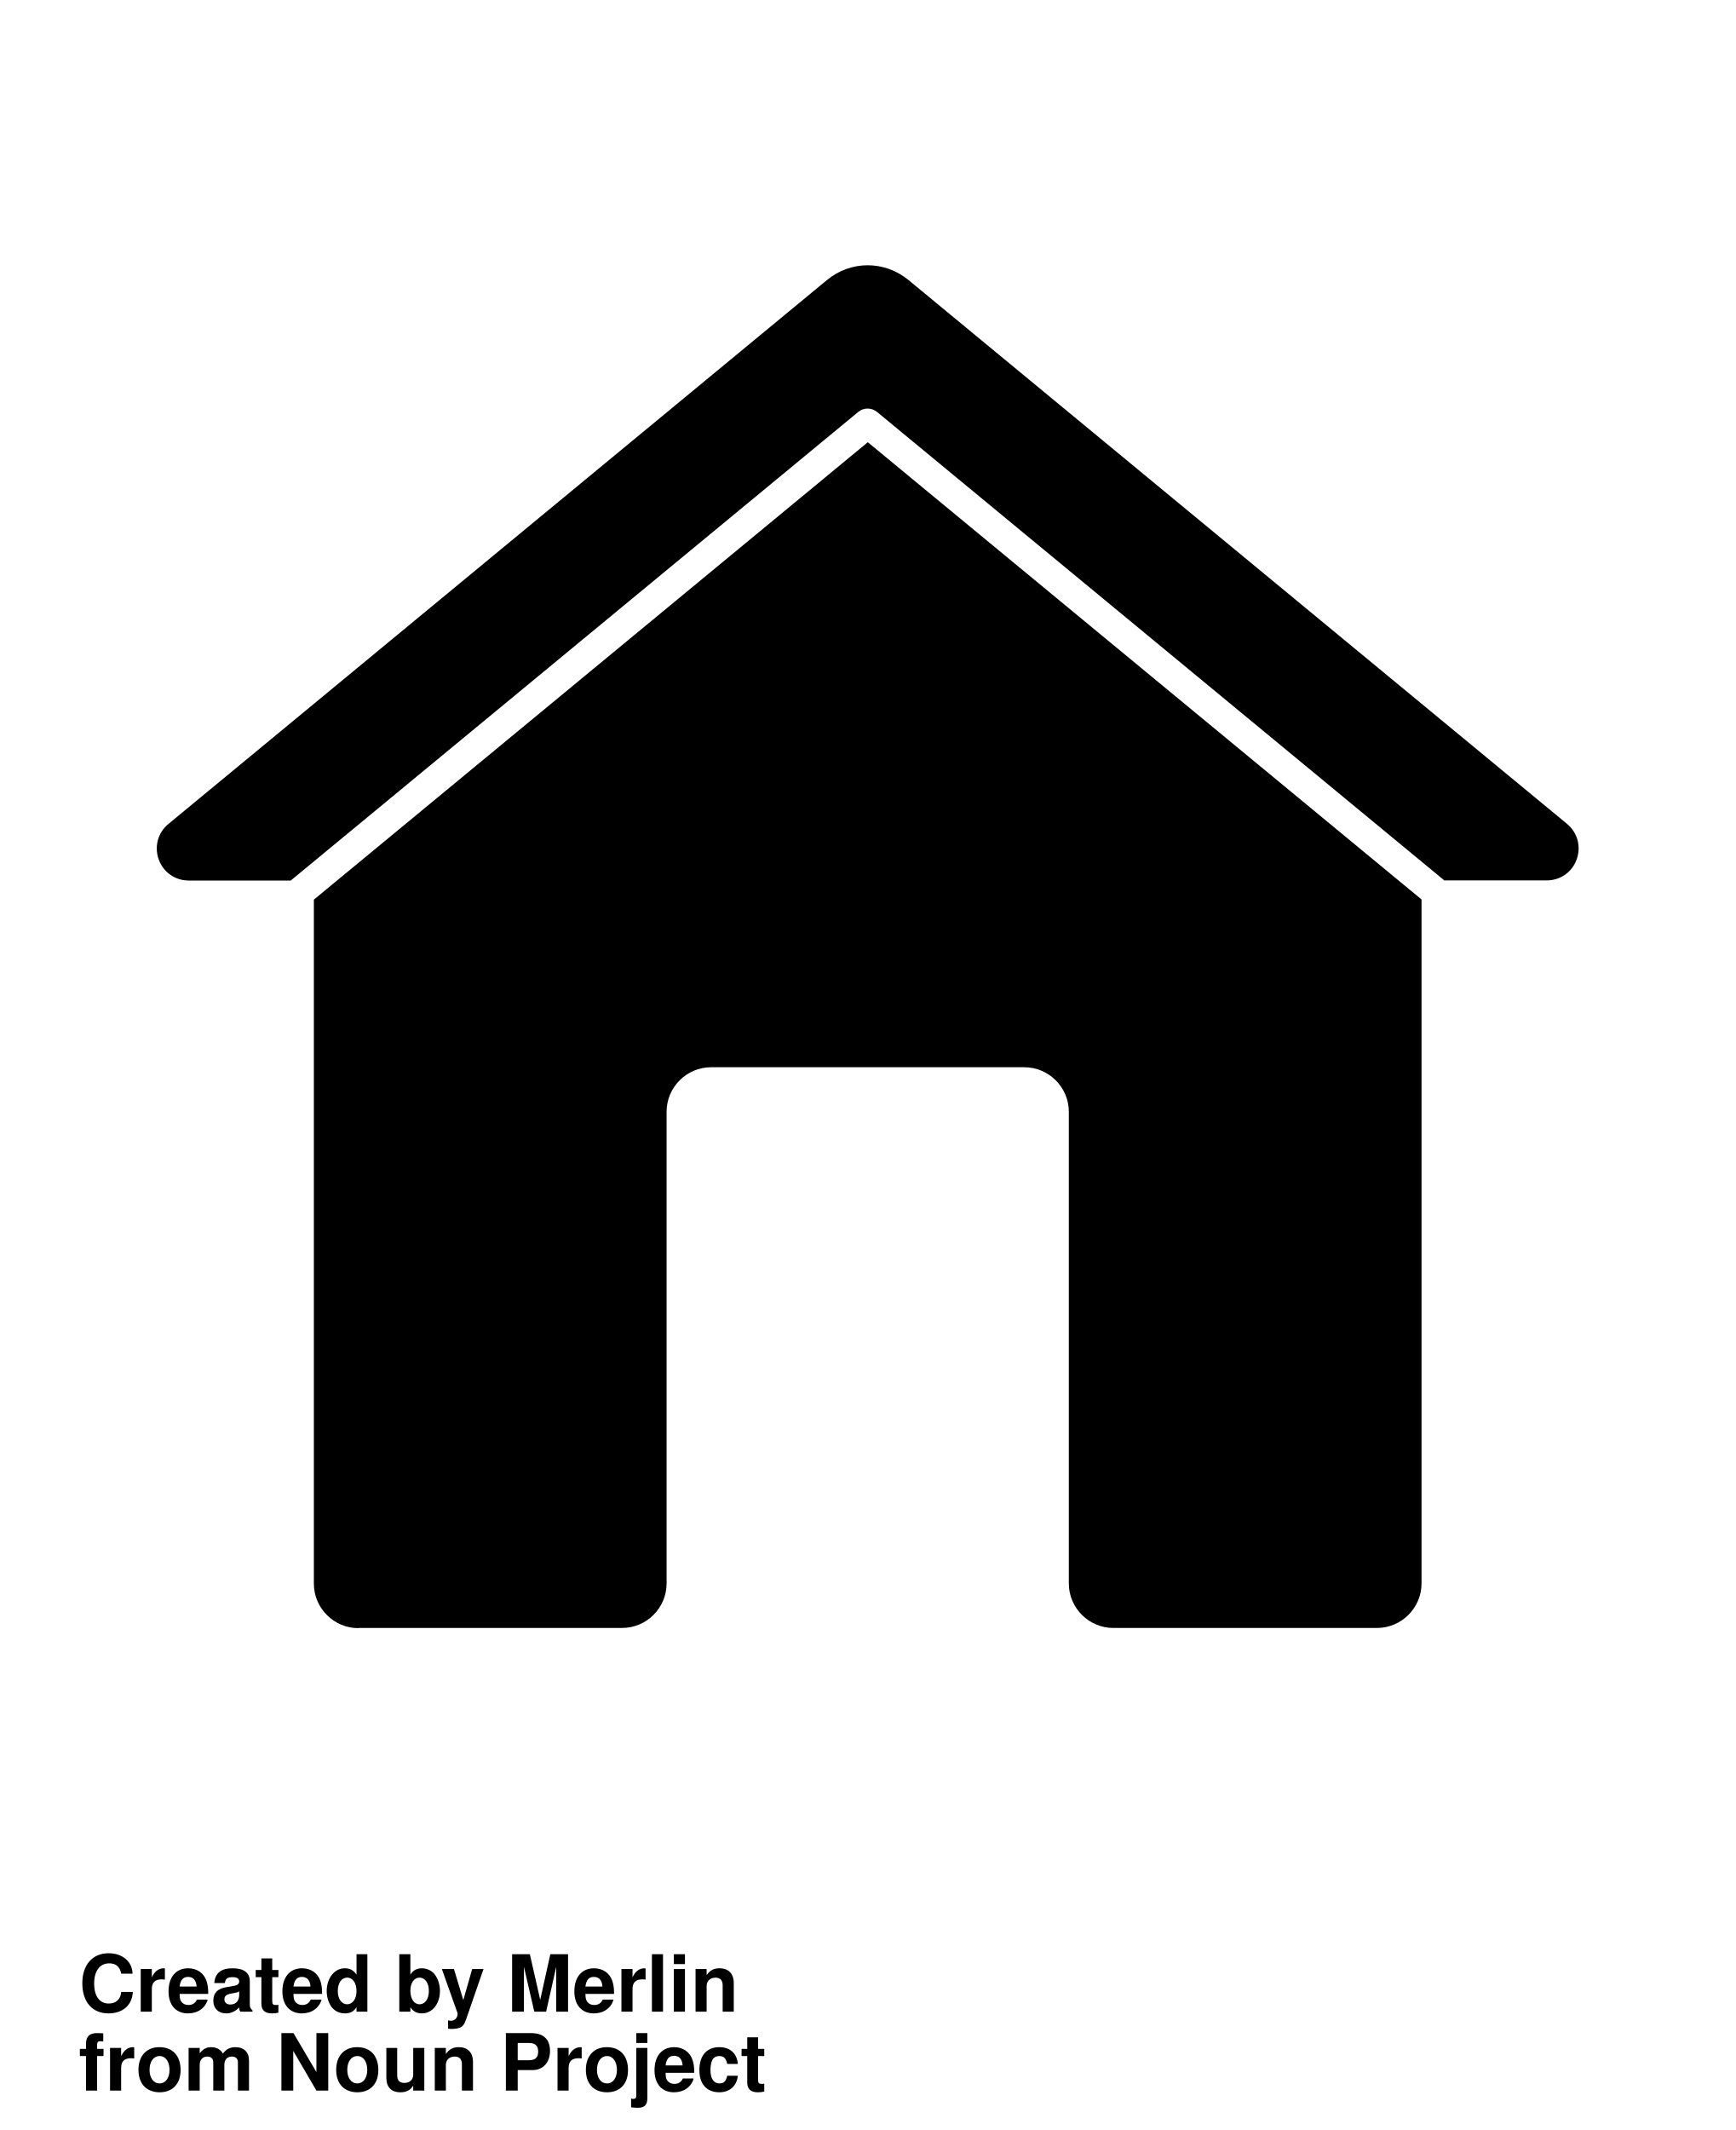
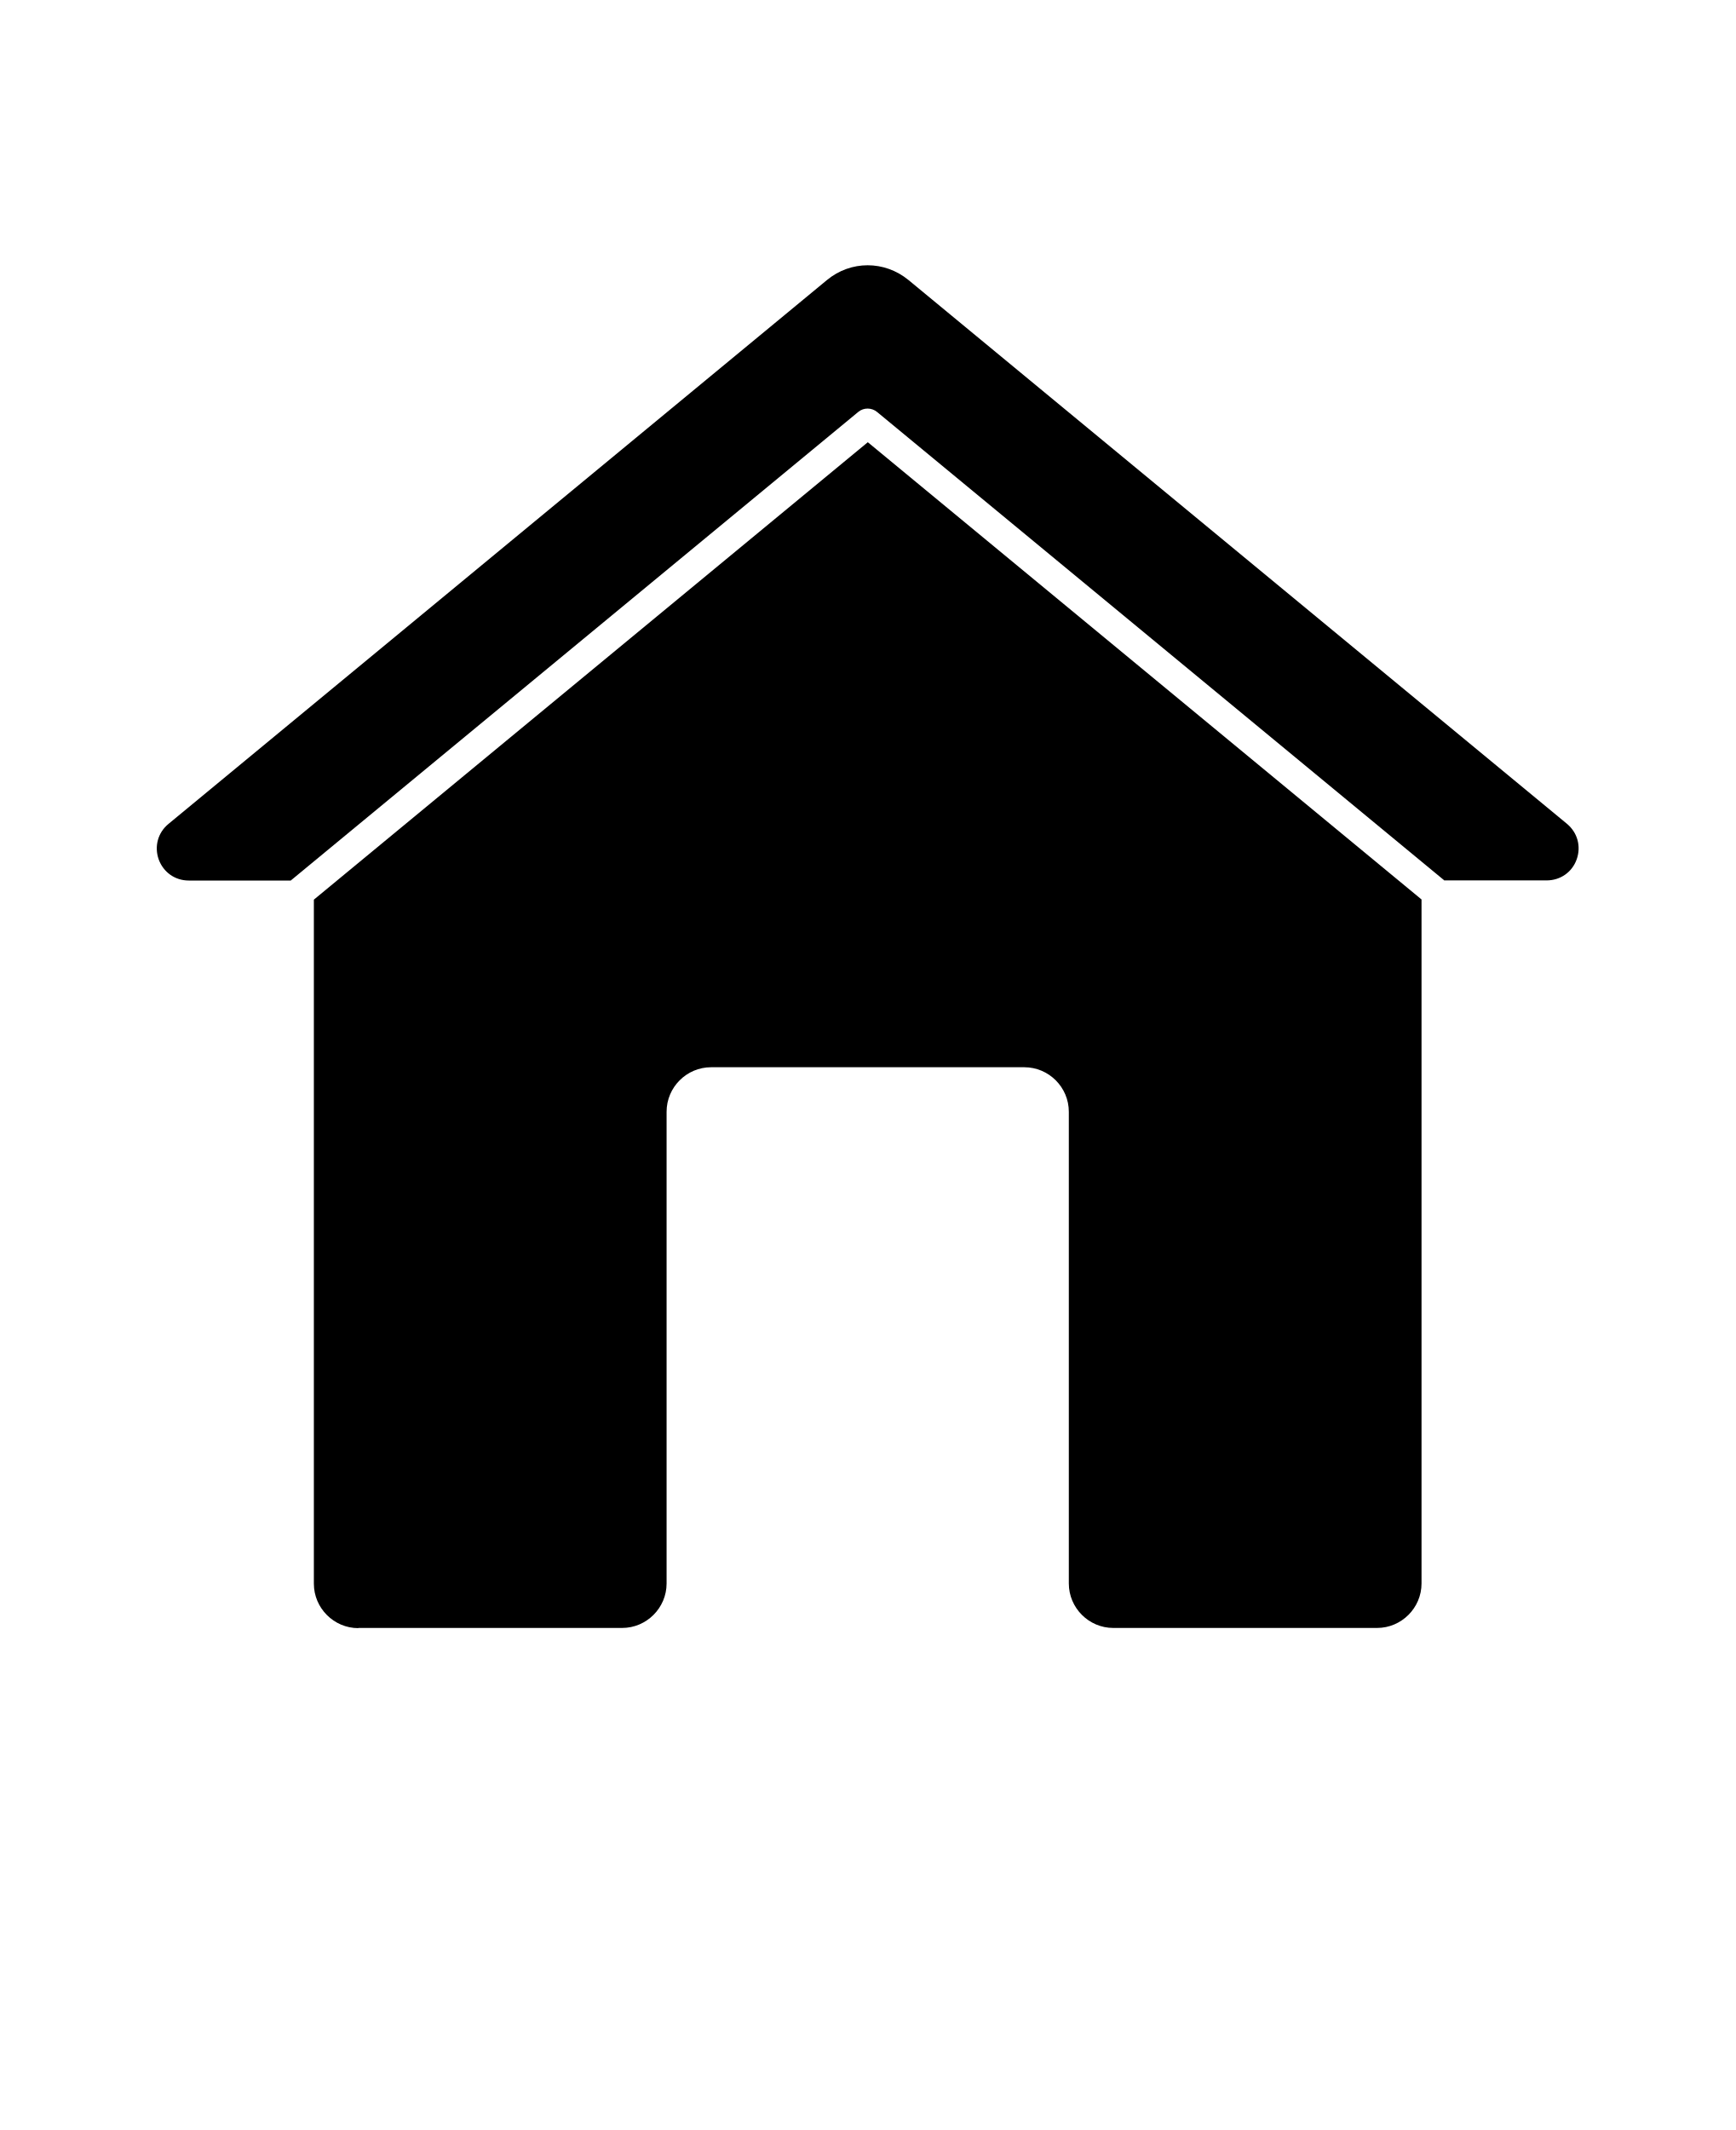
<svg xmlns="http://www.w3.org/2000/svg" version="1.1" viewBox="-5.0 -10.0 110.0 135.0">
  <path d="m17.719 93.18h16.719c1.551 0 2.82-1.27 2.82-2.82v-29.898c0-1.551 1.27-2.82 2.82-2.82h19.859c1.551 0 2.82 1.27 2.82 2.82v29.898c0 1.551 1.27 2.82 2.82 2.82h16.719c1.551 0 2.82-1.27 2.82-2.82v-43.352l-35.102-28.98-35.117 28.992v43.352c0 1.551 1.27 2.82 2.82 2.82zm68.852-47.371-35.961-29.691c-0.34-0.289-0.852-0.301-1.199-0.012l-35.98 29.703h-6.461c-0.871 0-1.609-0.52-1.91-1.34-0.289-0.82-0.051-1.699 0.621-2.25l41.742-34.469c1.512-1.25 3.648-1.25 5.172 0l41.738 34.461c0.672 0.559 0.91 1.43 0.621 2.25-0.289 0.82-1.039 1.34-1.91 1.34h-6.461z" fill-rule="evenodd" />
-   <text x="0.0" y="117.5" font-size="5.0" font-weight="bold" font-family="Arbeit Regular, Helvetica, Arial-Unicode, Arial, Sans-serif" fill="#000000">Created by Merlin</text>
-   <text x="0.0" y="122.5" font-size="5.0" font-weight="bold" font-family="Arbeit Regular, Helvetica, Arial-Unicode, Arial, Sans-serif" fill="#000000">from Noun Project</text>
</svg>
